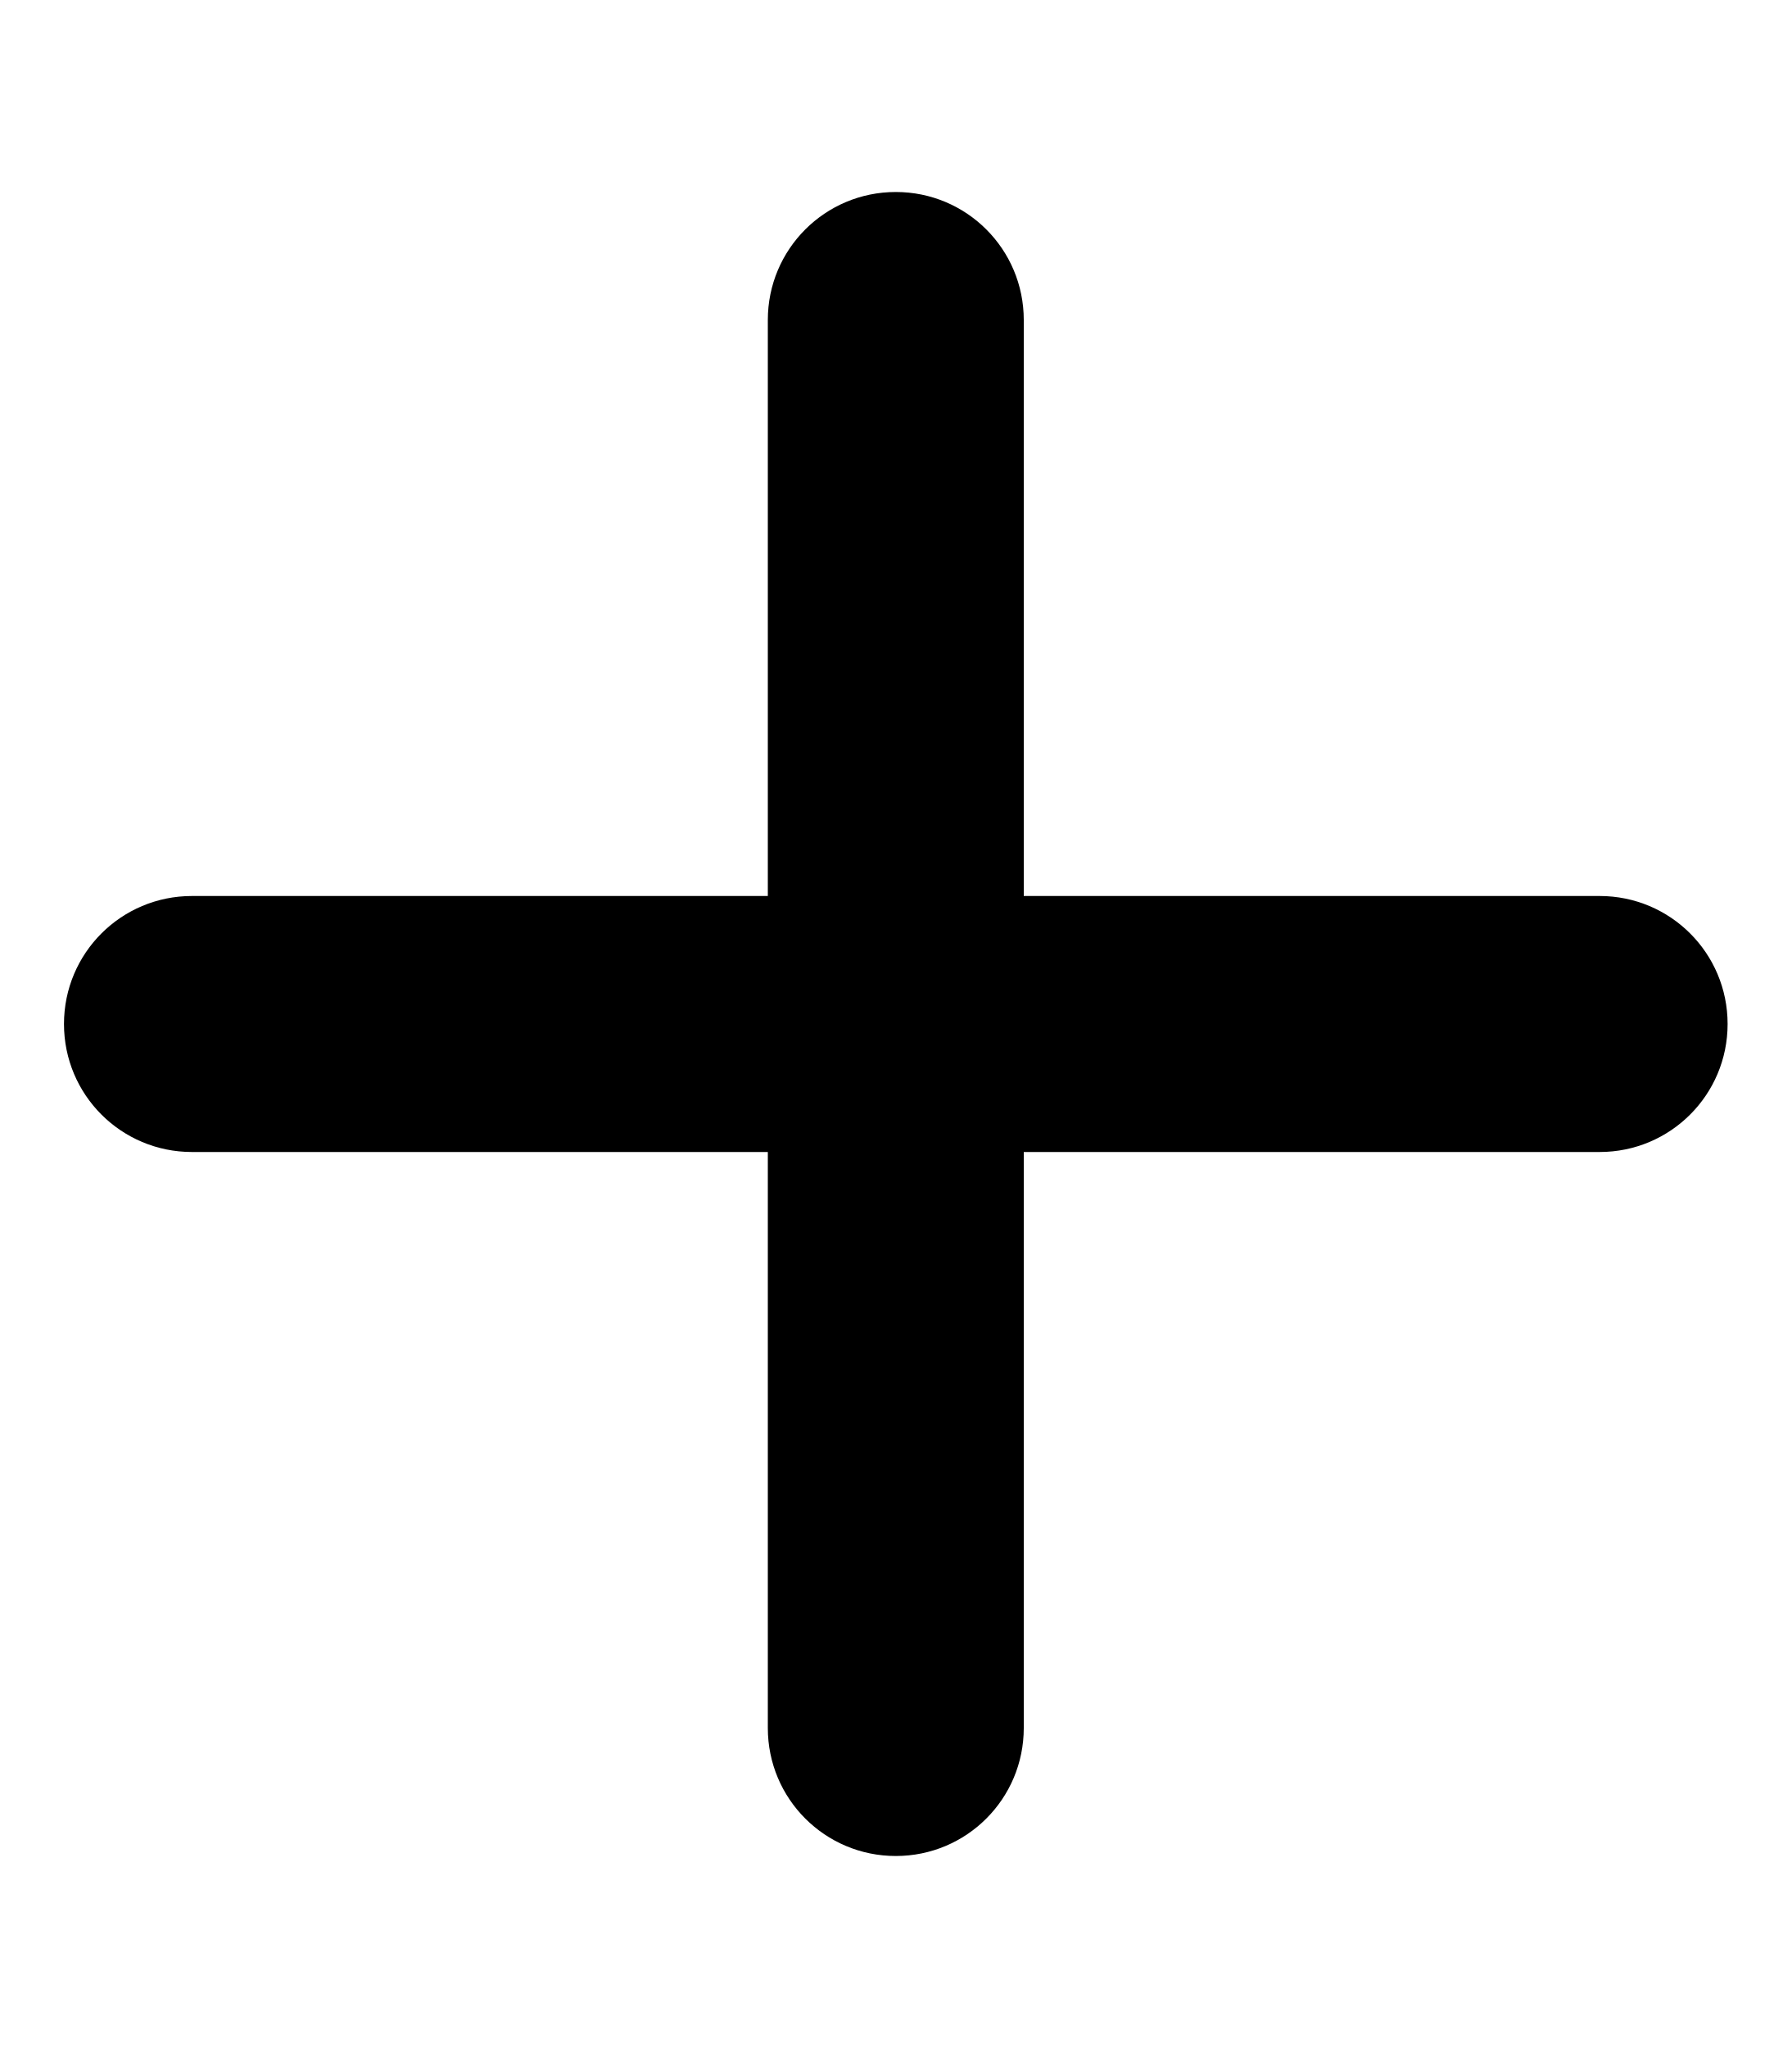
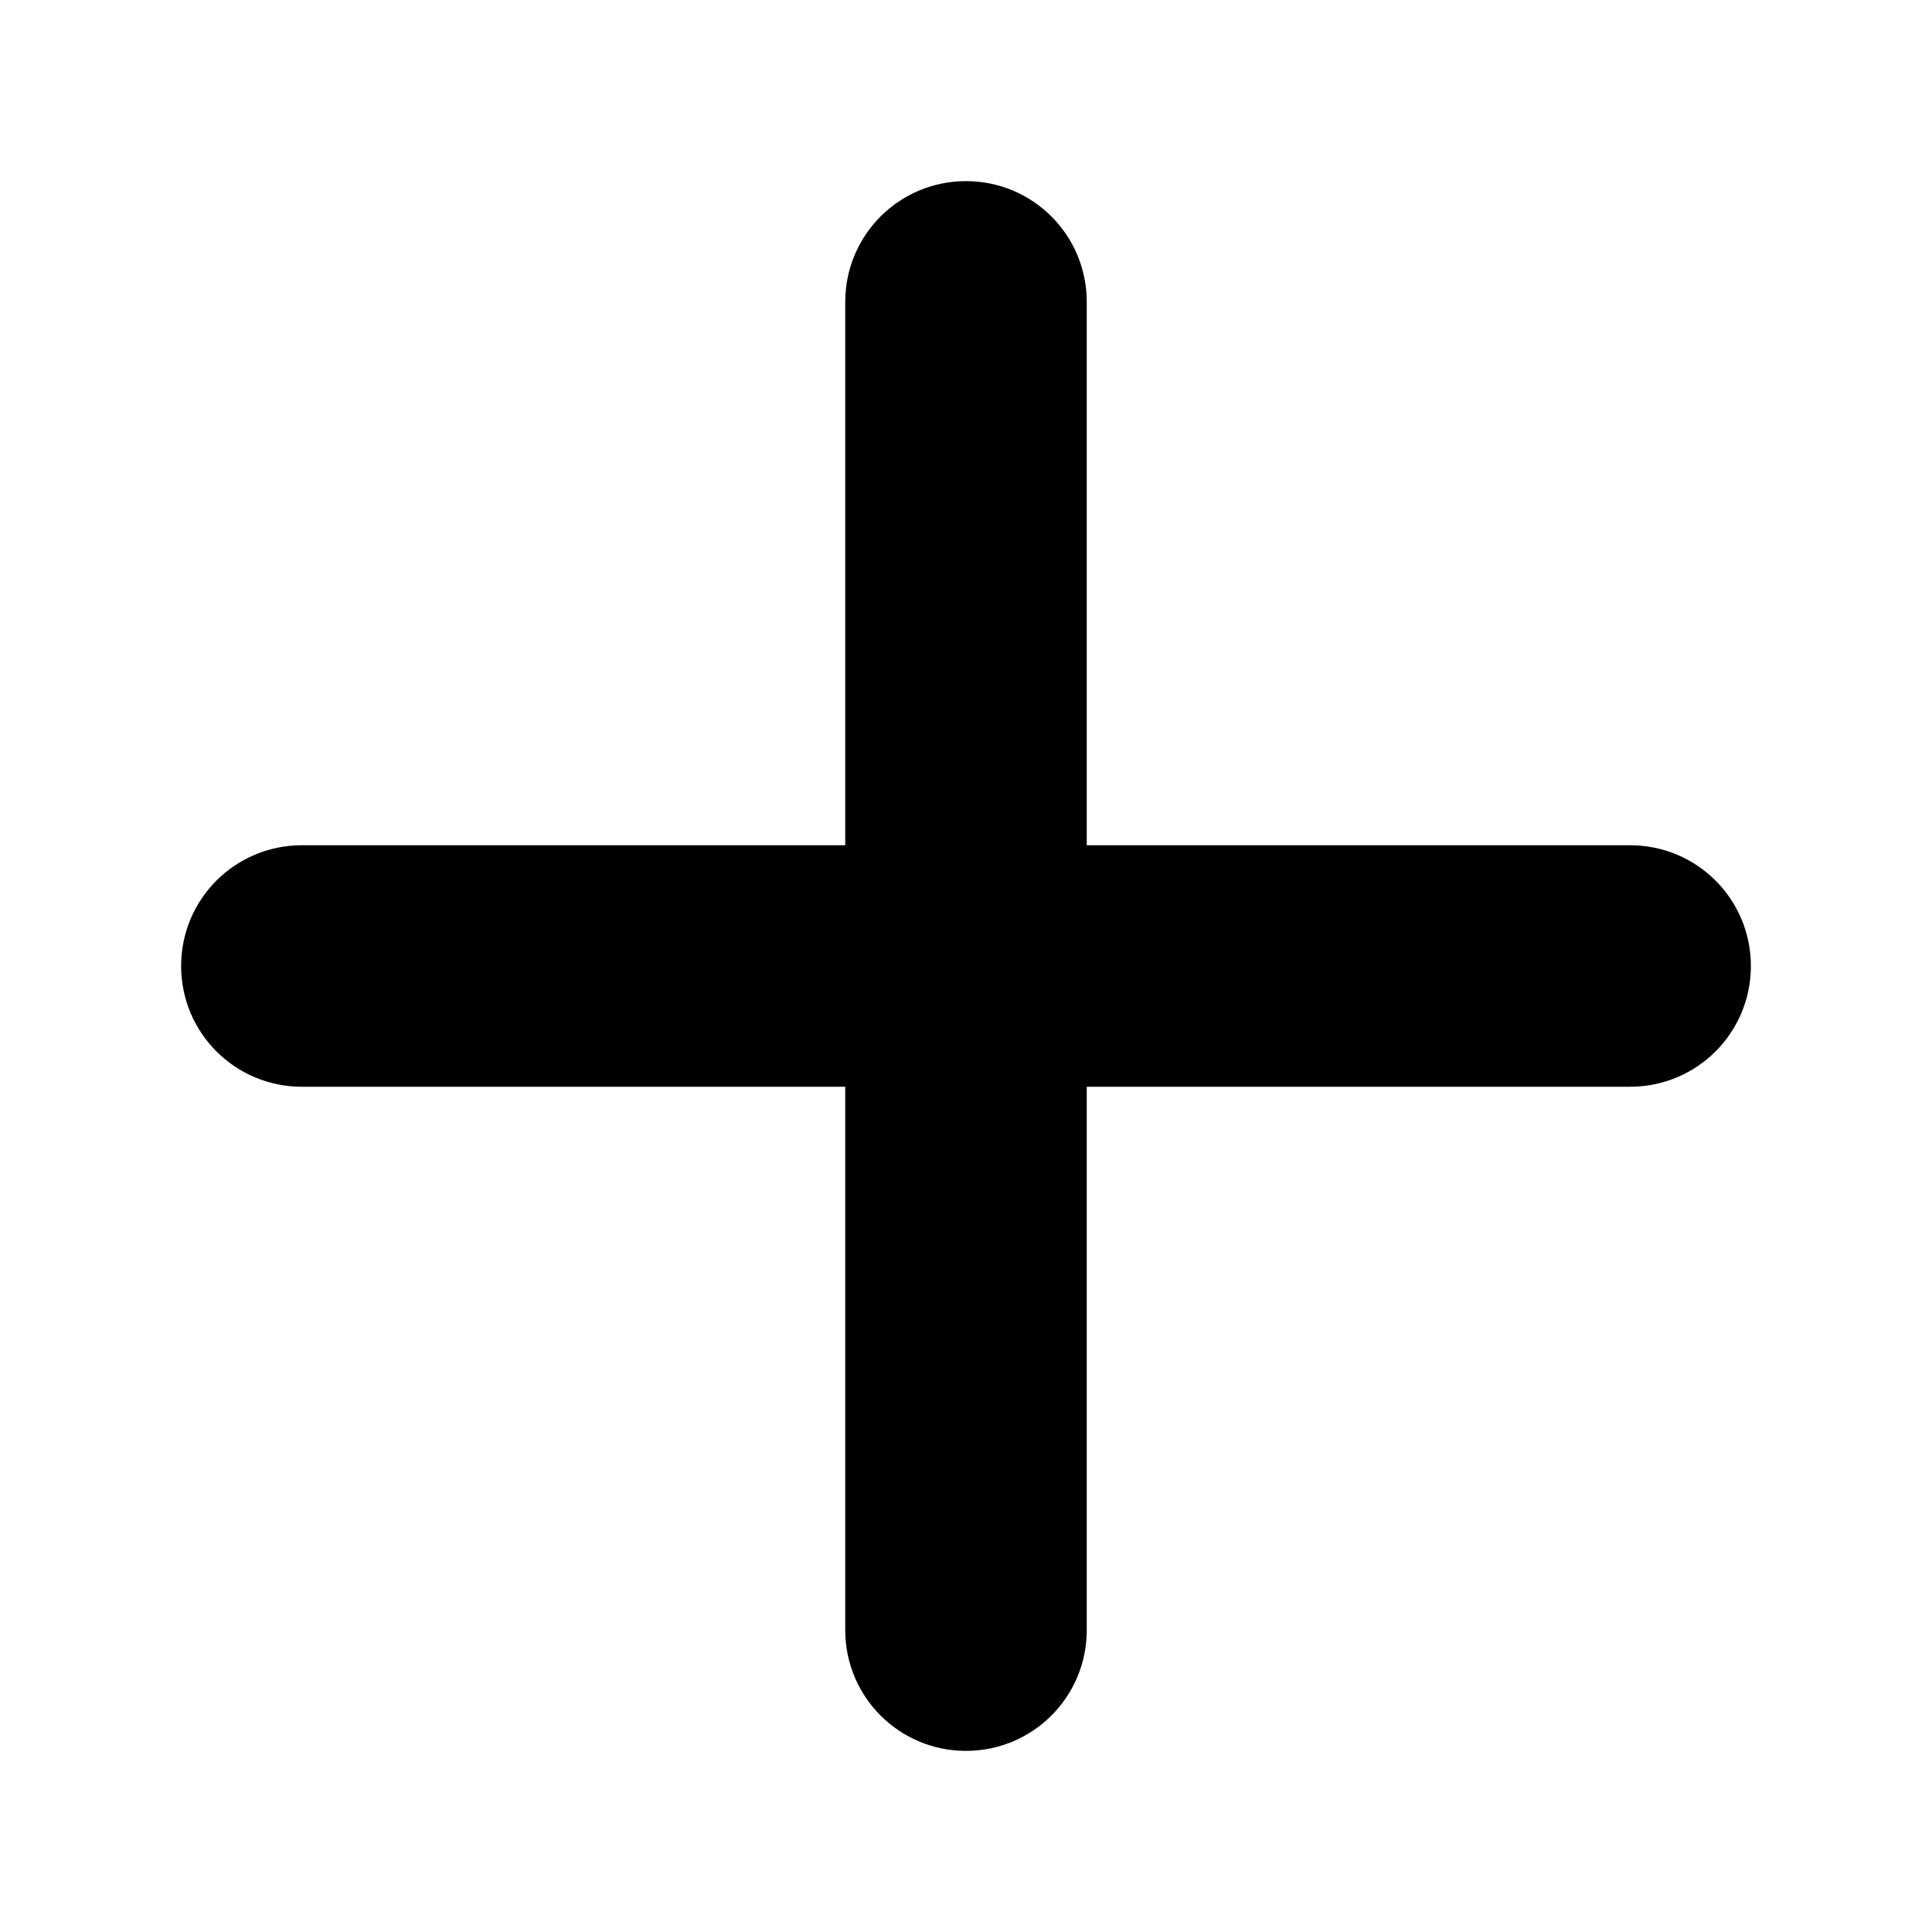
- <svg xmlns="http://www.w3.org/2000/svg" viewBox="0 0 448 512">
+ <svg xmlns="http://www.w3.org/2000/svg" width="24" height="24" viewBox="0 0 448 512">
  <path fill="currentColor" d="M256 80c0-17.7-14.3-32-32-32s-32 14.3-32 32l0 144L48 224c-17.7 0-32 14.3-32 32s14.3 32 32 32l144 0 0 144c0 17.7 14.3 32 32 32s32-14.3 32-32l0-144 144 0c17.7 0 32-14.3 32-32s-14.3-32-32-32l-144 0 0-144z" />
</svg>
